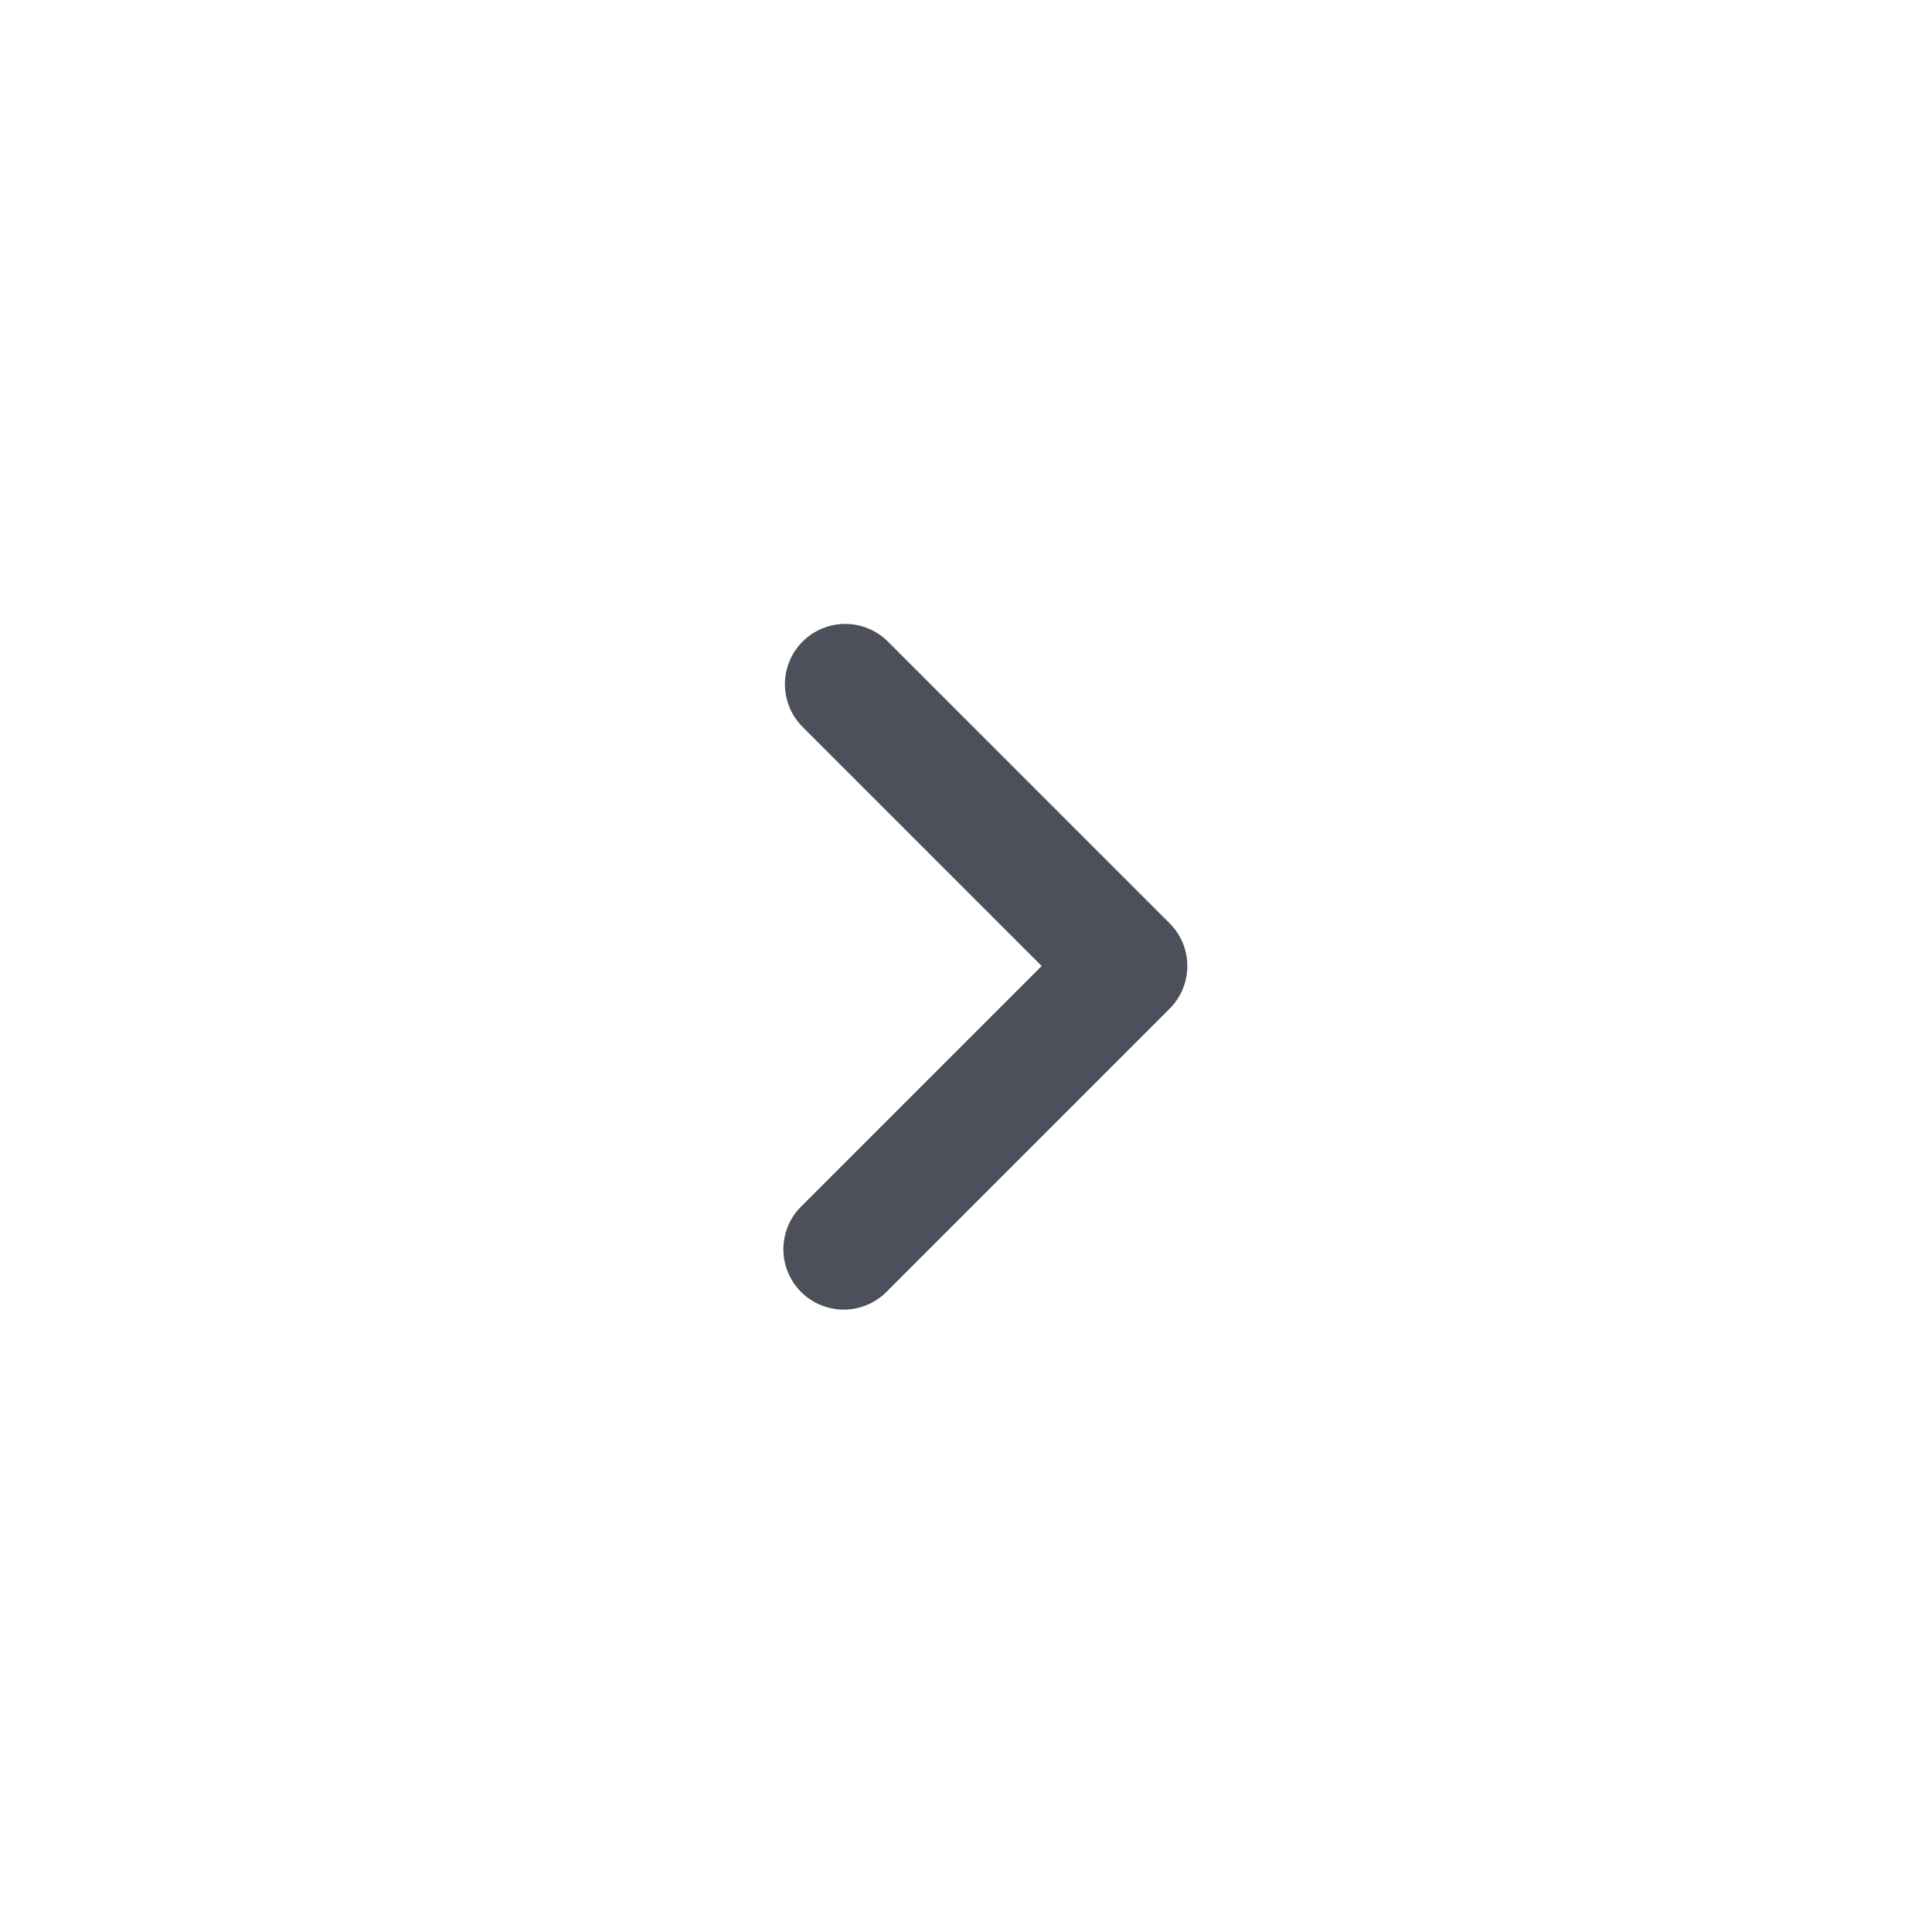
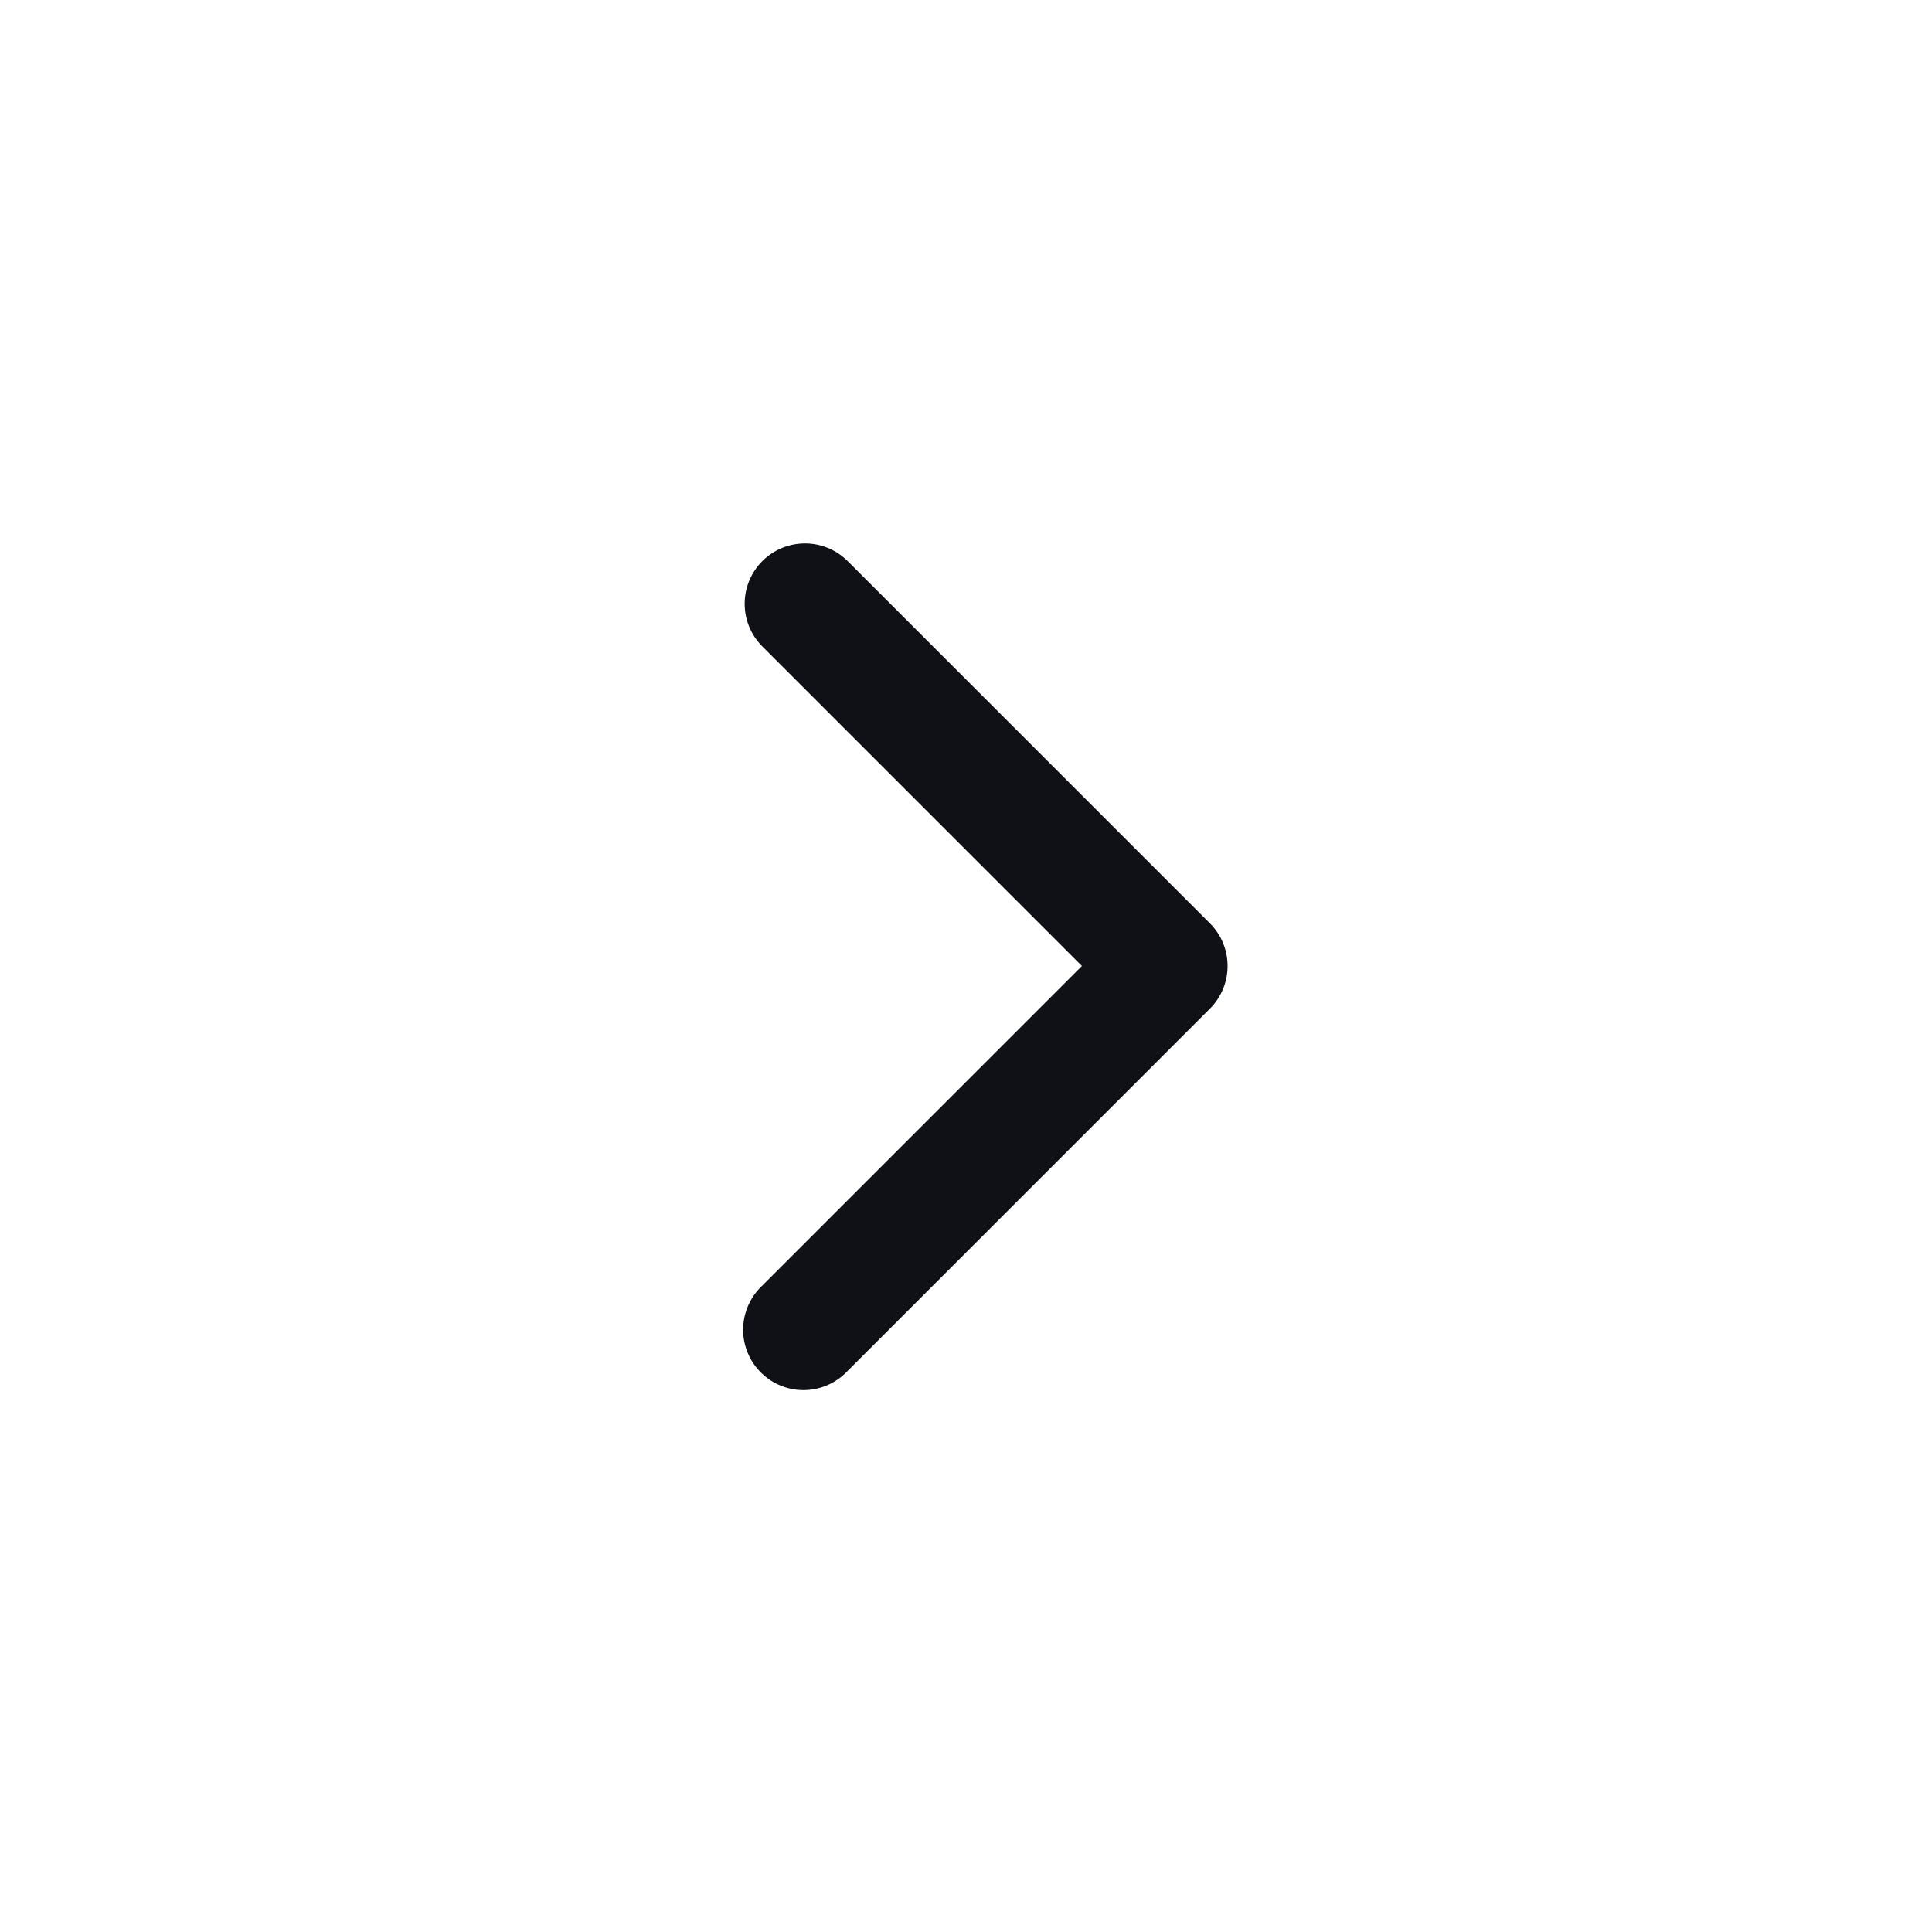
<svg xmlns="http://www.w3.org/2000/svg" width="24" height="24" fill="none" viewBox="0 0 24 24">
-   <path fill="#4D505A" fill-rule="evenodd" d="M9.97 7.97a.75.75 0 0 1 1.06 0l3.5 3.5a.75.75 0 0 1 0 1.06l-3.5 3.5a.75.75 0 1 1-1.06-1.06L12.94 12 9.97 9.03a.75.75 0 0 1 0-1.06Z" clip-rule="evenodd" />
+   <path fill="#101116" fill-rule="evenodd" d="M9.47 6.97a.75.75 0 0 0 0 1.06L13.44 12l-3.97 3.97a.75.75 0 1 0 1.06 1.06l4.5-4.5a.75.75 0 0 0 0-1.06l-4.5-4.5a.75.75 0 0 0-1.06 0Z" clip-rule="evenodd" />
</svg>
